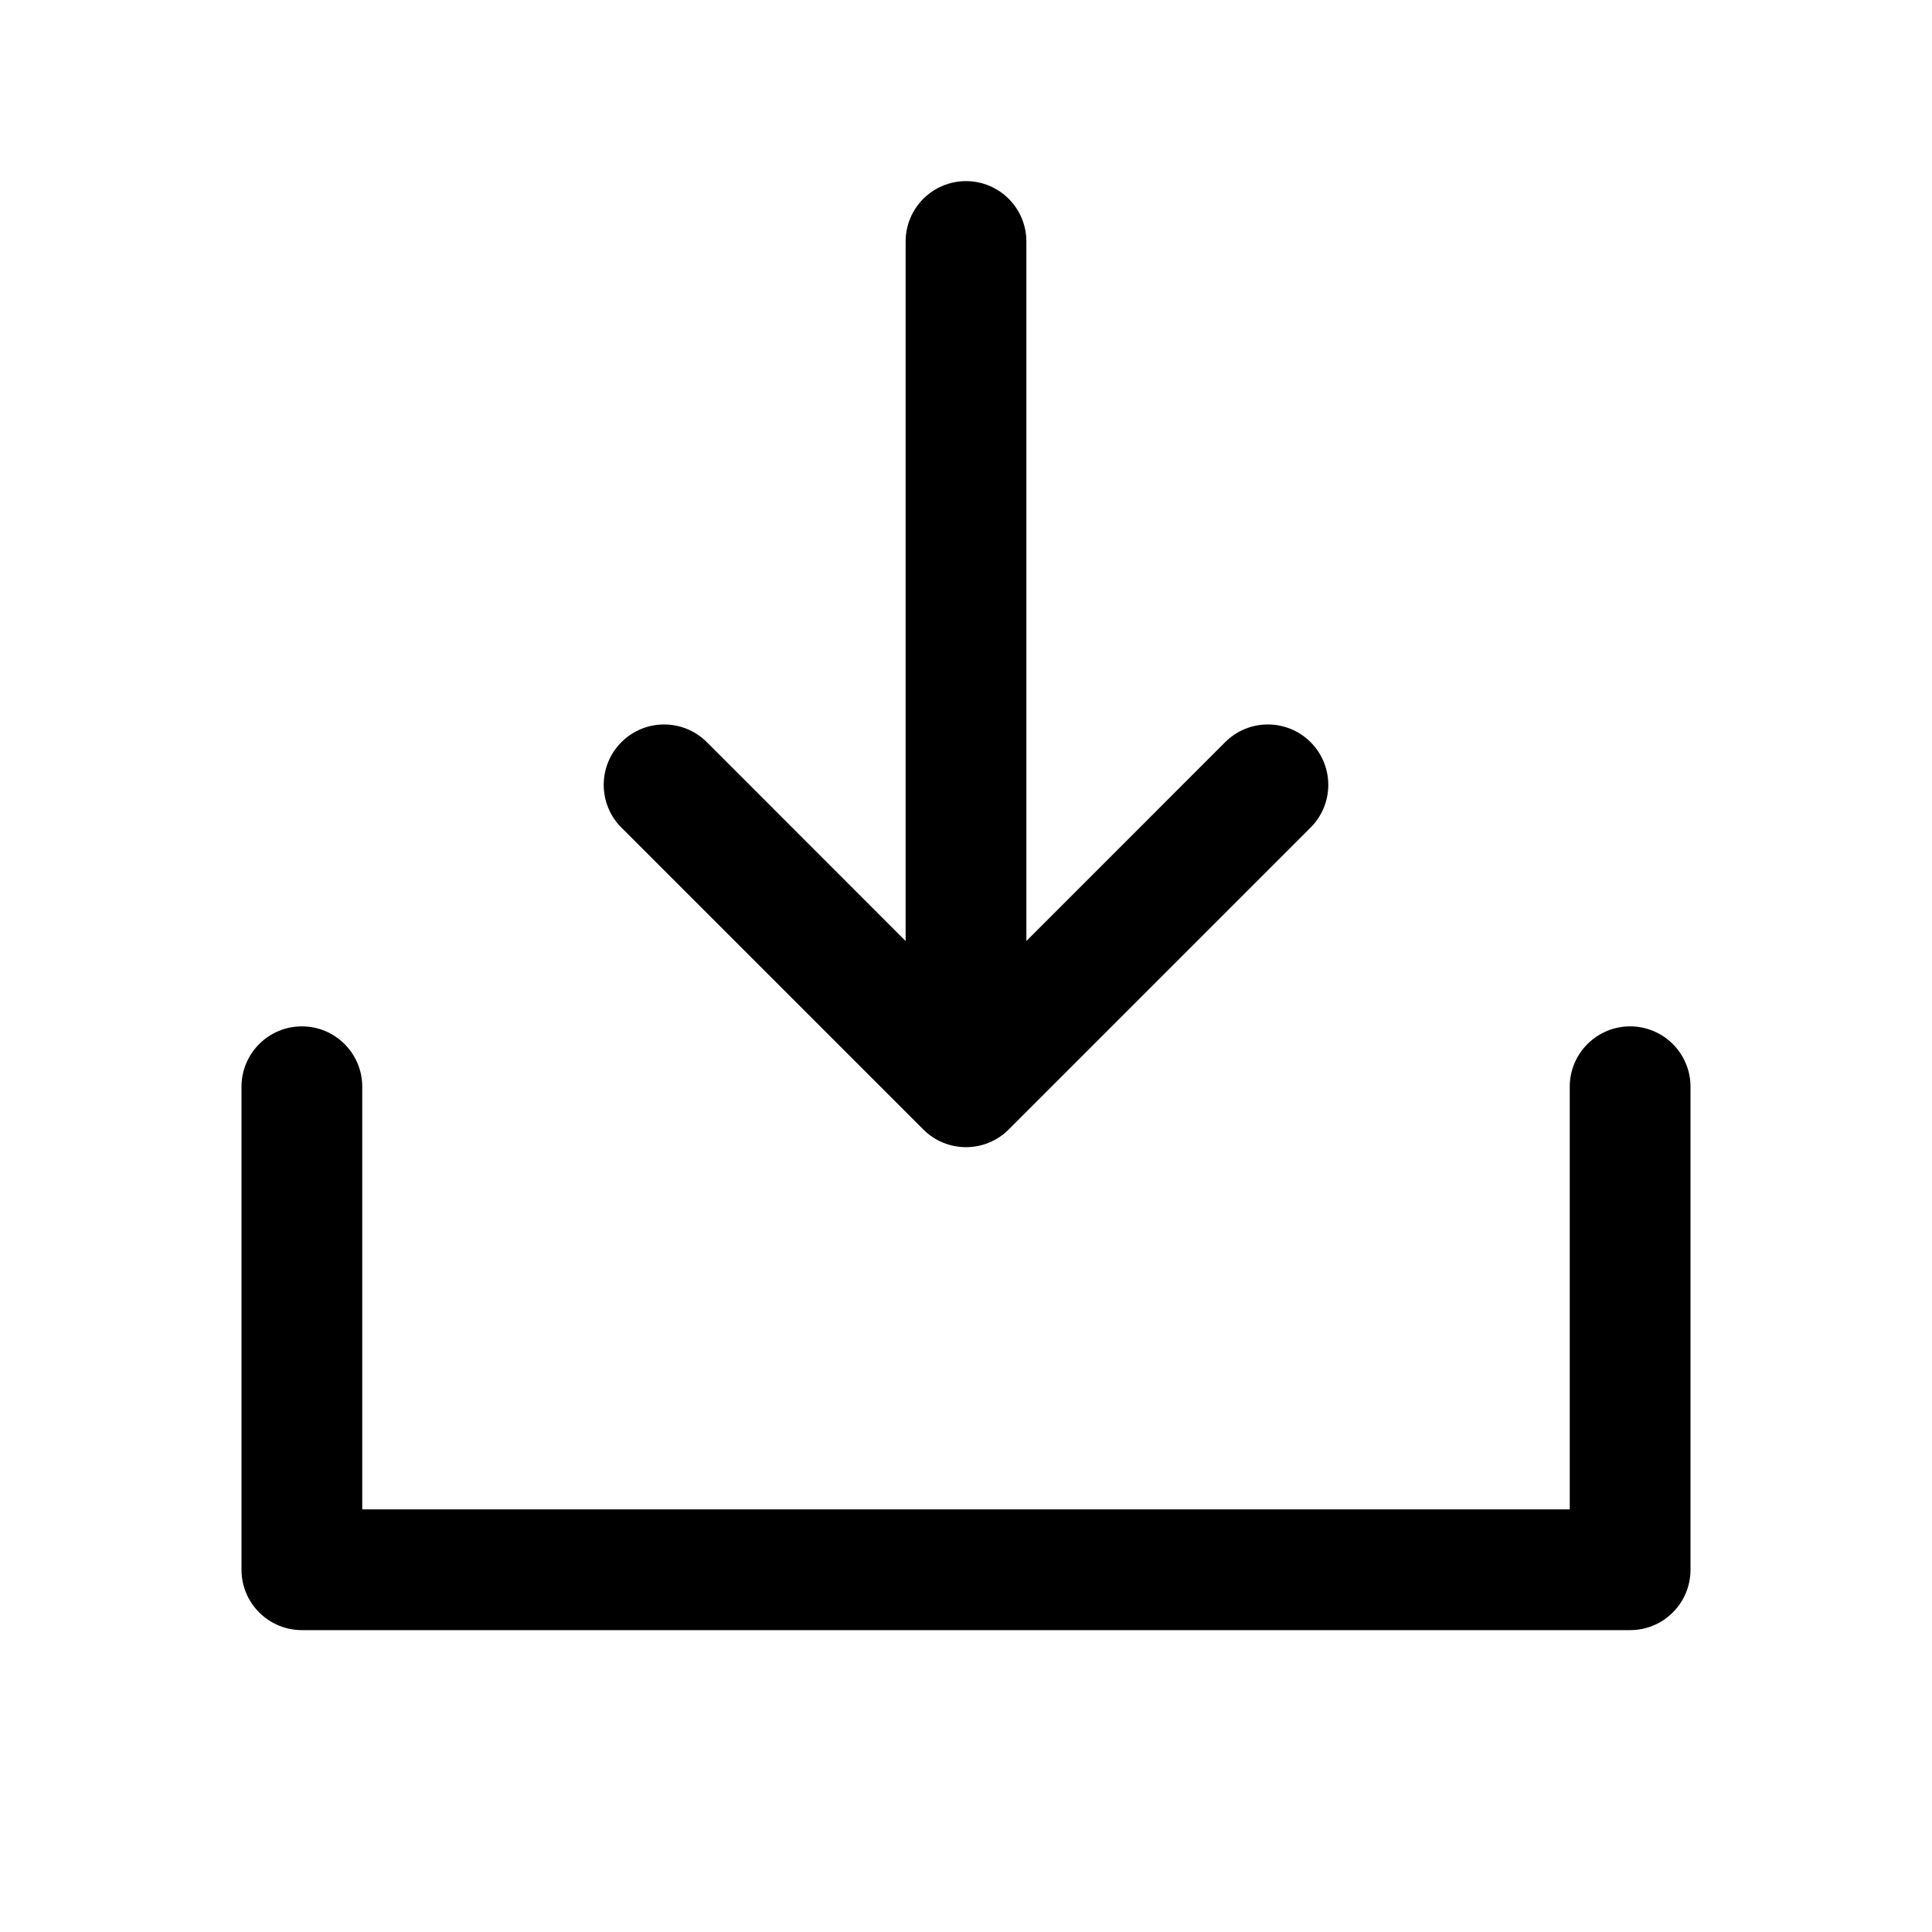
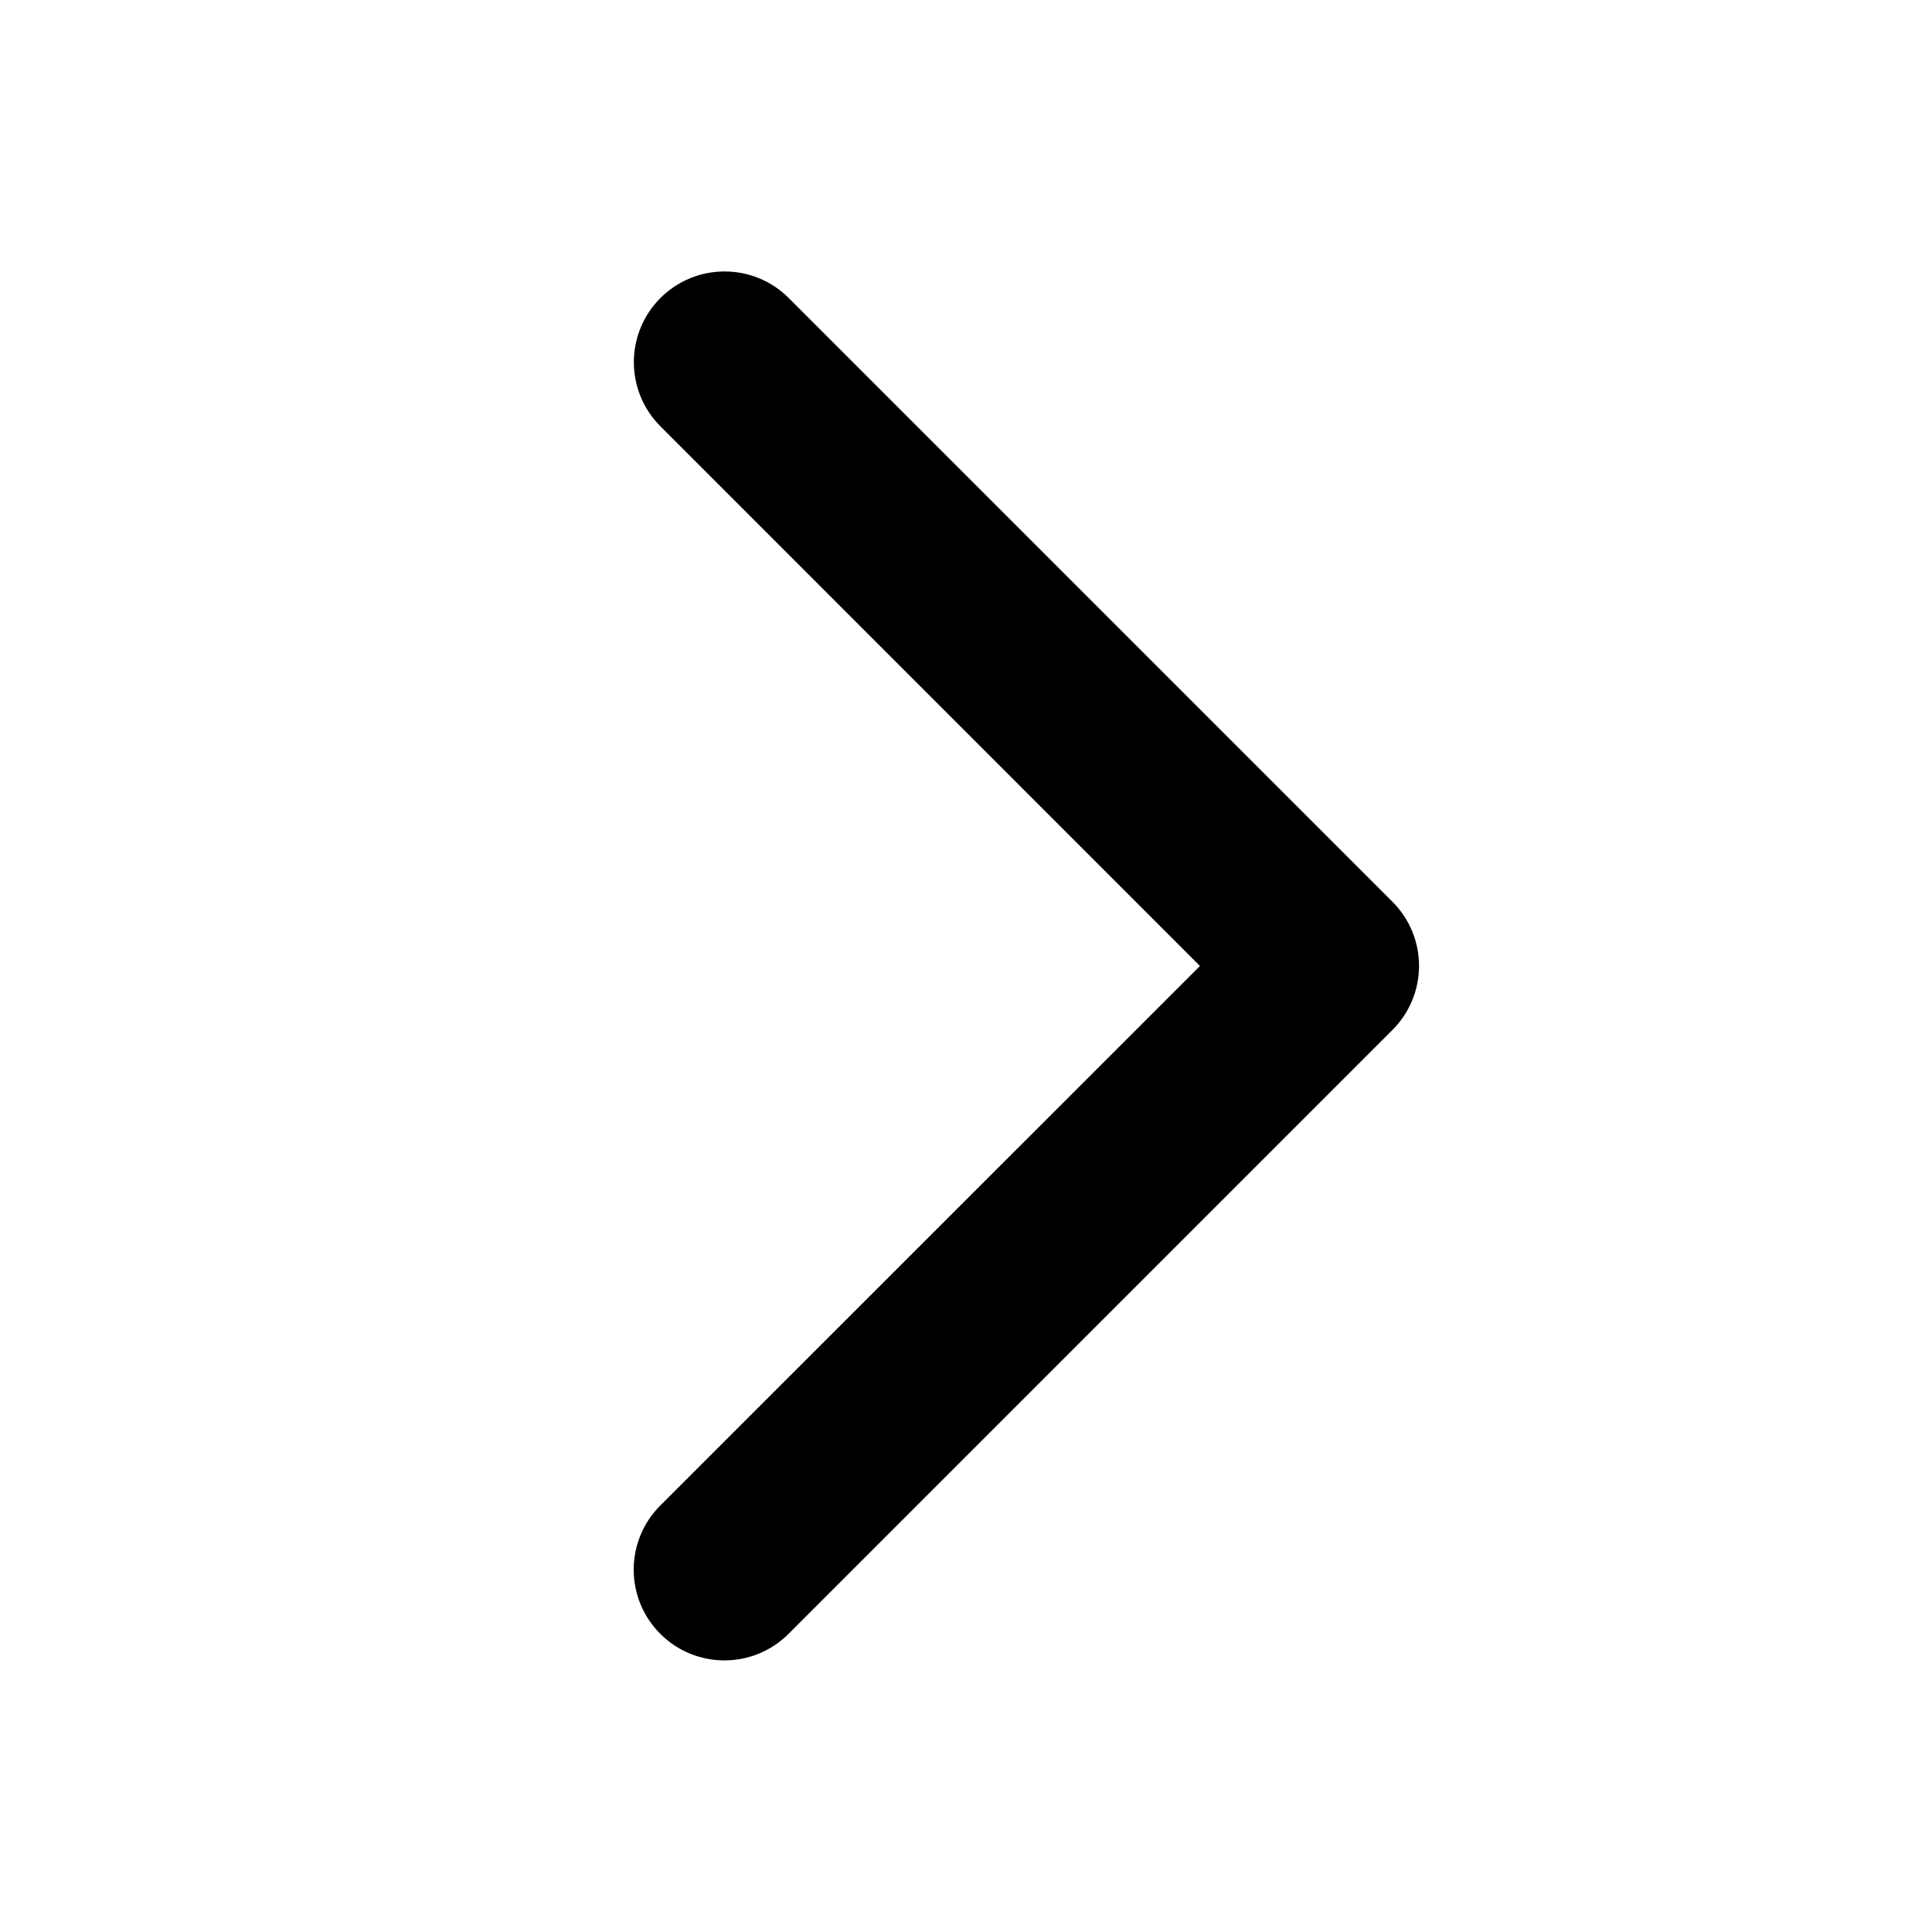
<svg xmlns="http://www.w3.org/2000/svg" viewBox="0 0 256 256" fill="currentColor">
-   <path d="M224,144v64a8,8,0,0,1-8,8H40a8,8,0,0,1-8-8V144a8,8,0,0,1,16,0v56H208V144a8,8,0,0,1,16,0Zm-101.66,5.66a8,8,0,0,0,11.32,0l40-40a8,8,0,0,0-11.32-11.32L136,124.69V32a8,8,0,0,0-16,0v92.69L93.66,98.34a8,8,0,0,0-11.32,11.32Z" />
+   <path d="M184.49,136.49l-80,80a12,12,0,0,1-17-17L159,128,87.51,56.49a12,12,0,1,1,17-17l80,80A12,12,0,0,1,184.49,136.49Z" />
</svg>
